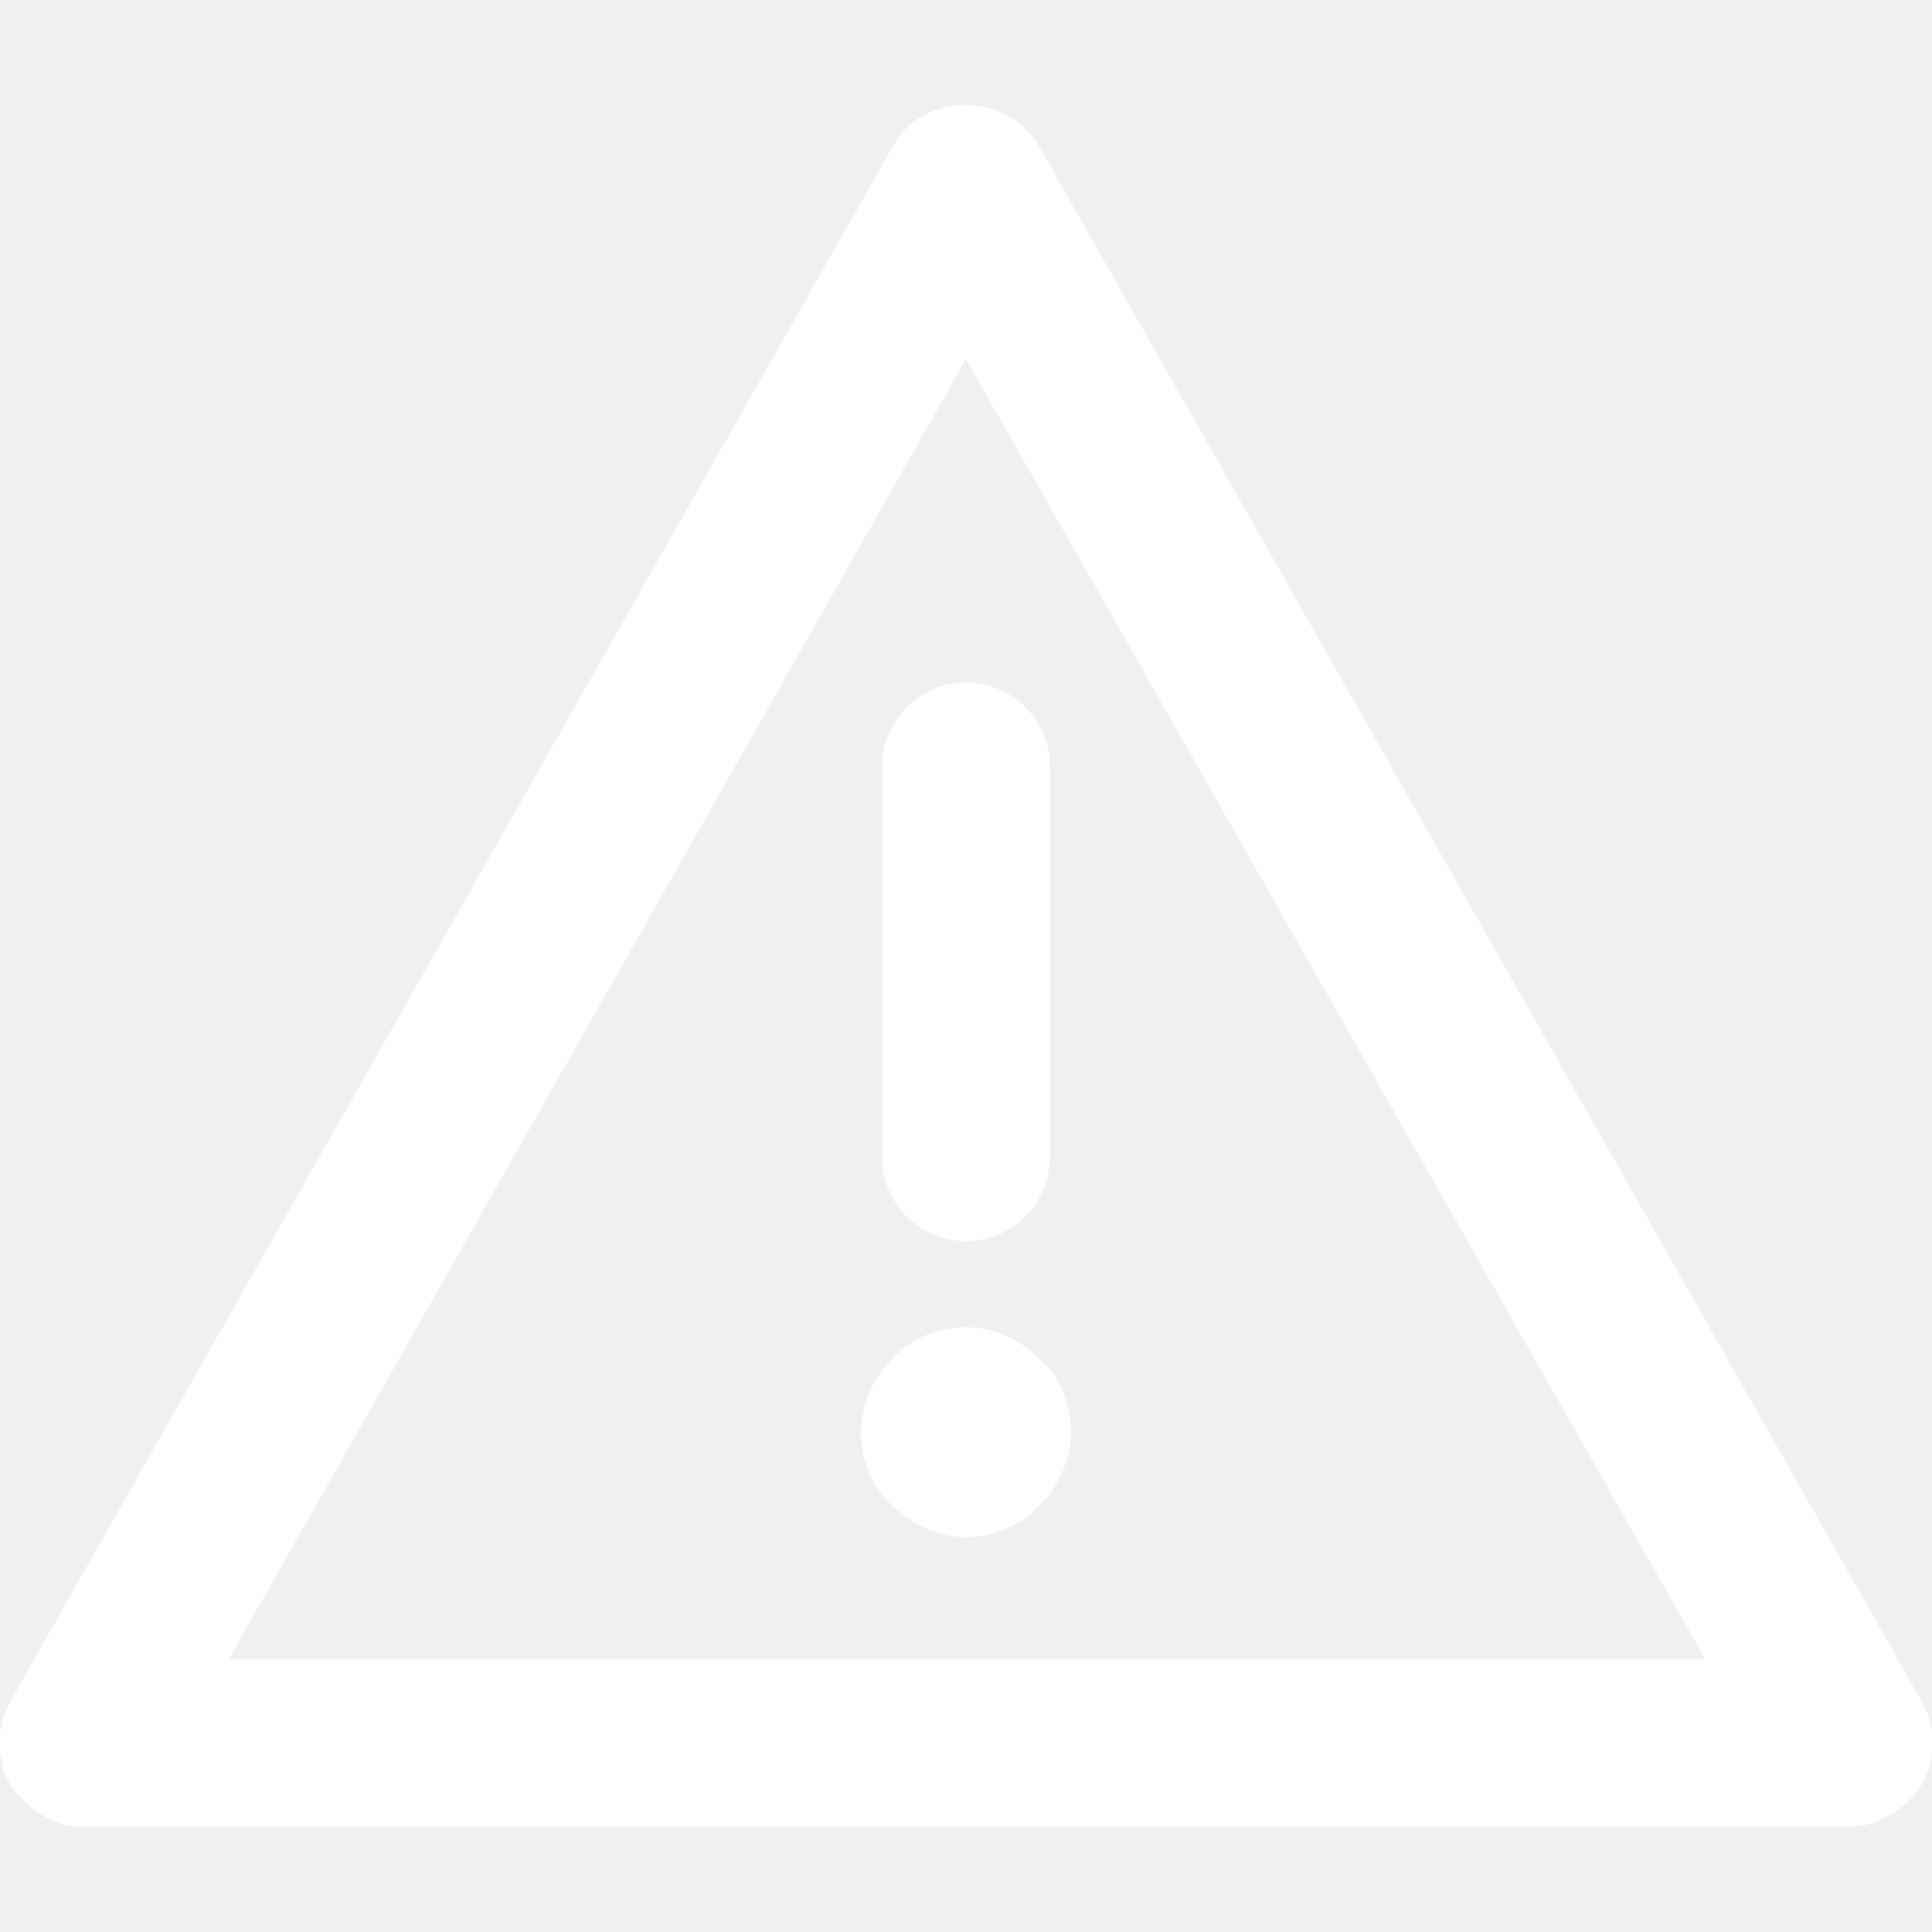
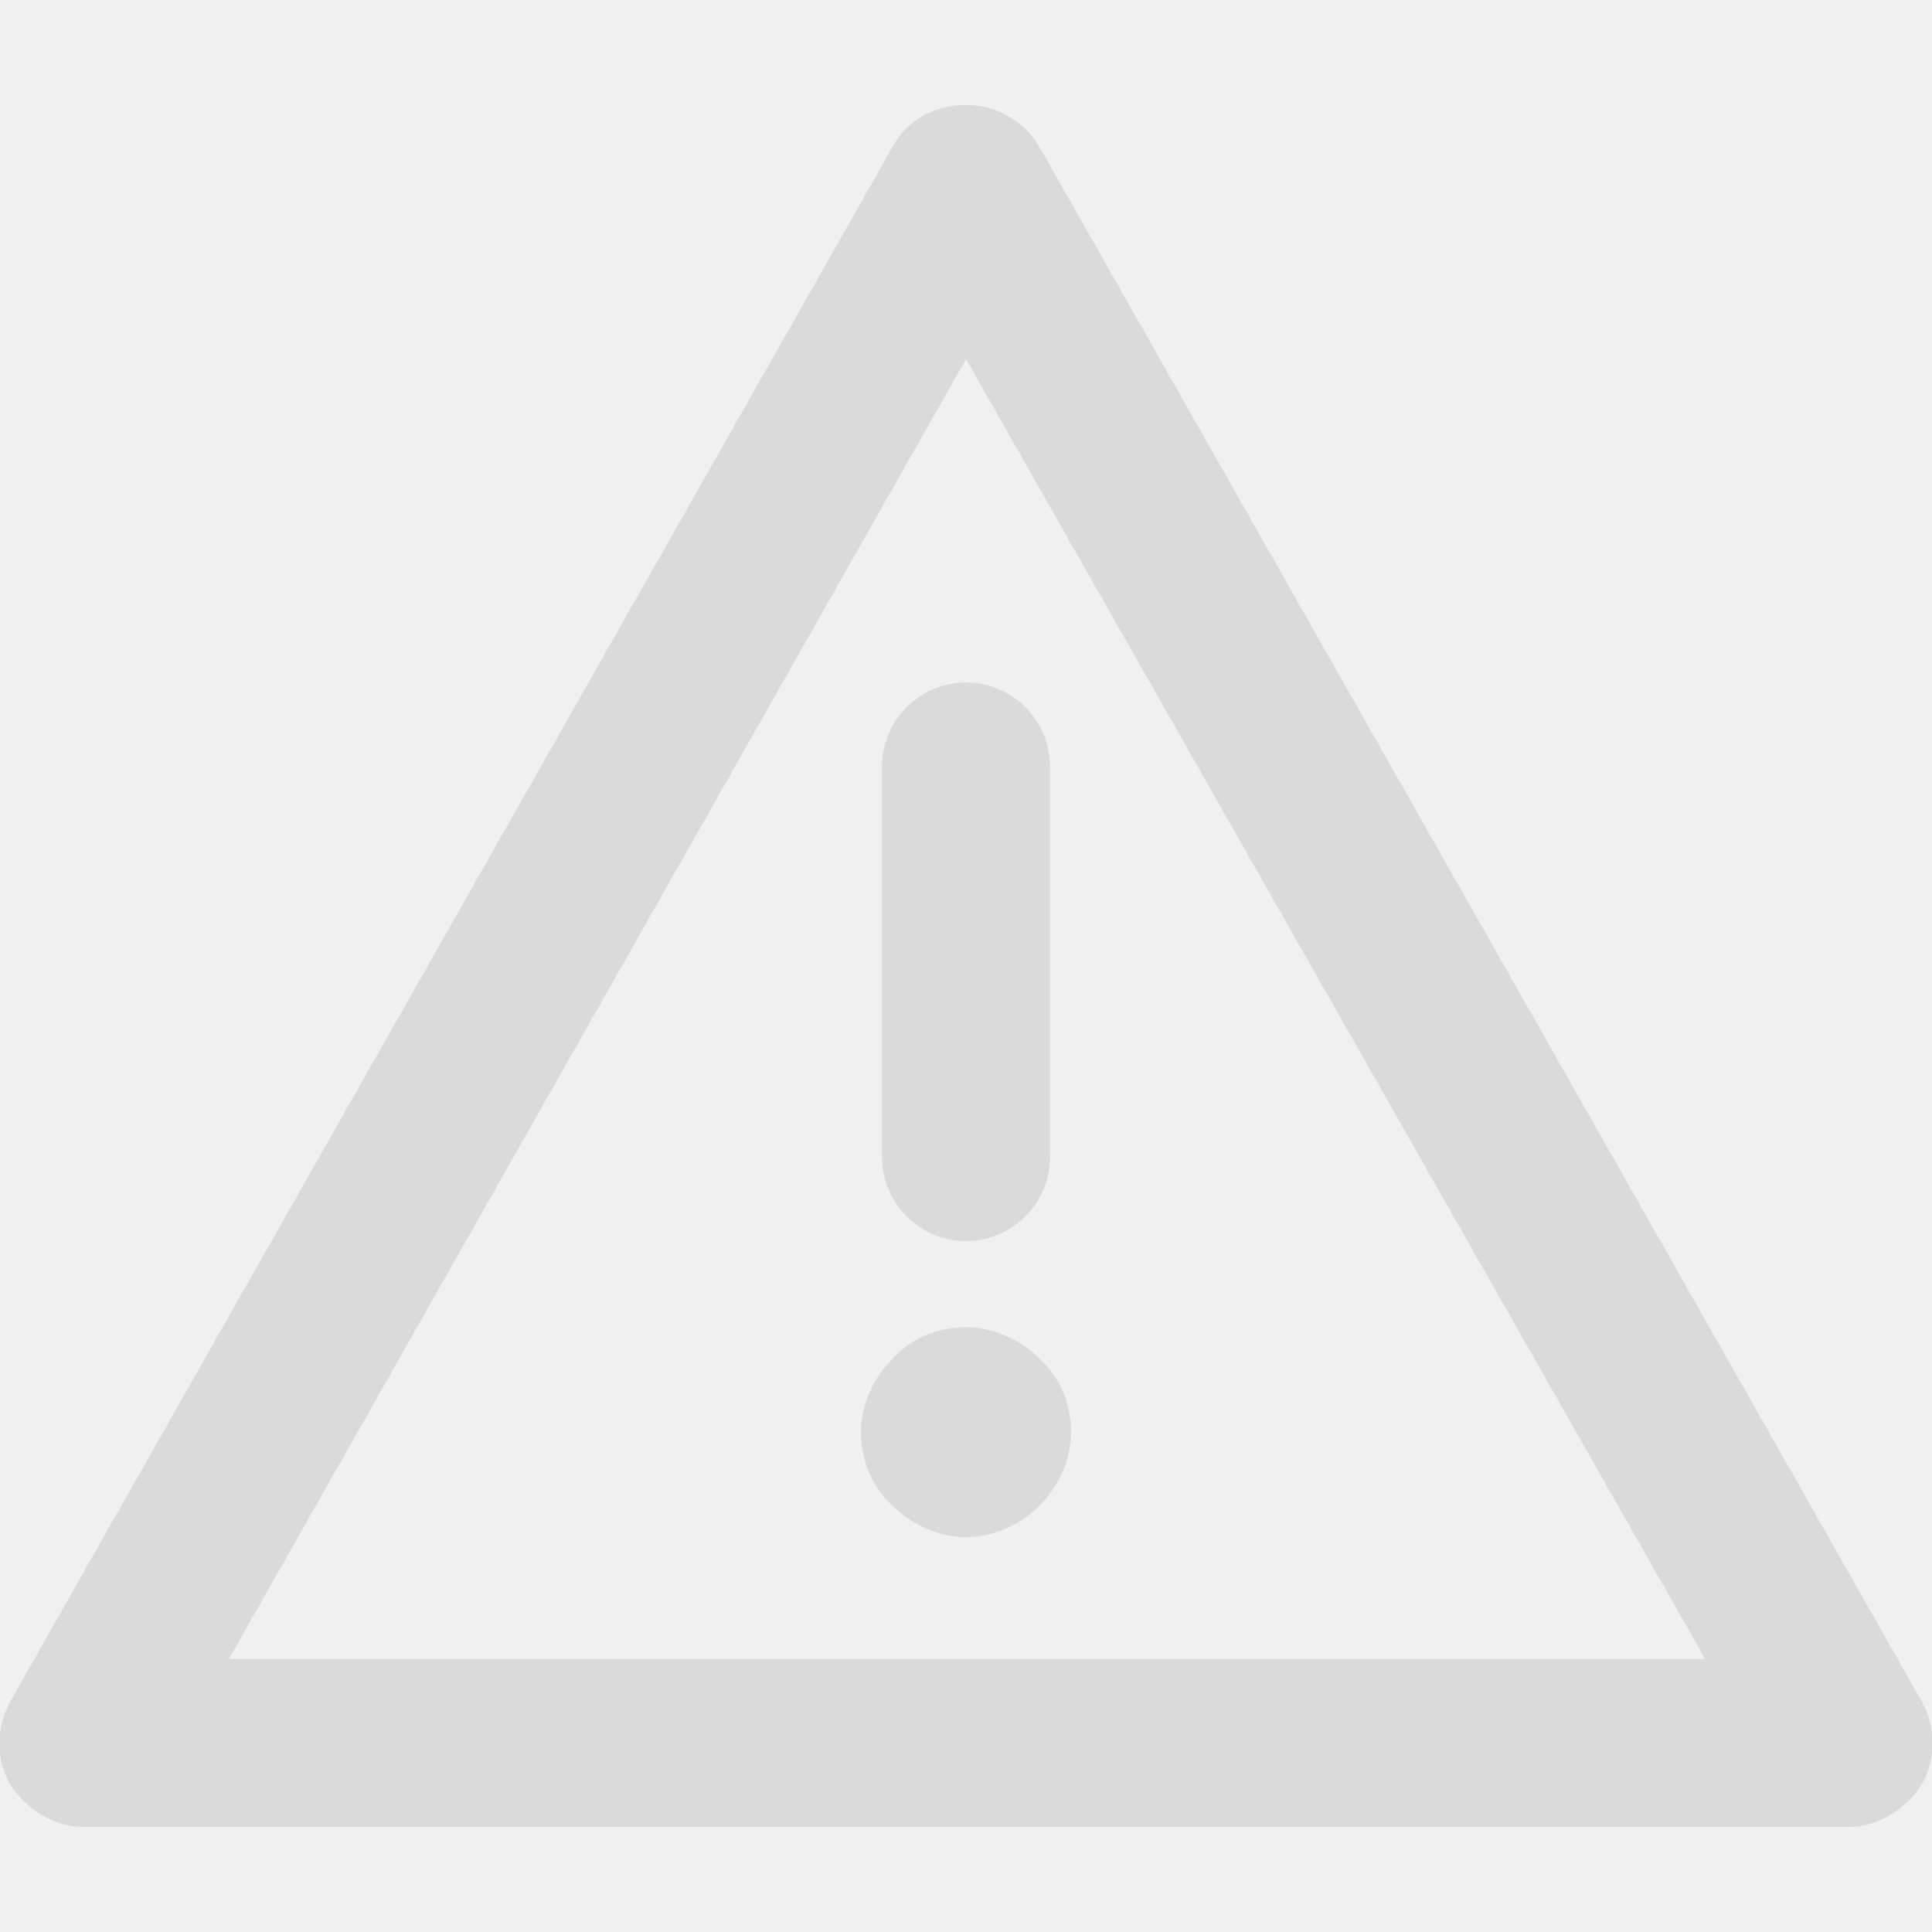
- <svg xmlns="http://www.w3.org/2000/svg" width="92" height="92" id="warning" fill="white">
+ <svg xmlns="http://www.w3.org/2000/svg" width="92" height="92" id="warning" fill="#dadada">
  <path d="M88 87H4c-1.4 0-2.7-.8-3.5-2-.7-1.2-.7-2.7 0-4l42-74c.7-1.3 2-2 3.5-2s2.8.8 3.5 2l42 74c.7 1.2.7 2.8 0 4-.8 1.2-2.1 2-3.5 2zm-77.1-8h70.3L46 17.1 10.9 79zM50 55.1V36.5c0-2.2-1.8-4-4-4s-4 1.8-4 4v18.6c0 2.2 1.8 4 4 4s4-1.8 4-4zm-.5 16.6c.9-.9 1.5-2.2 1.5-3.5 0-1.3-.5-2.6-1.5-3.5-.9-.9-2.2-1.5-3.5-1.5-1.3 0-2.6.5-3.5 1.5-.9.9-1.5 2.2-1.5 3.5 0 1.3.5 2.6 1.5 3.5.9.9 2.2 1.5 3.5 1.5 1.3 0 2.6-.6 3.5-1.5z" />
</svg>
